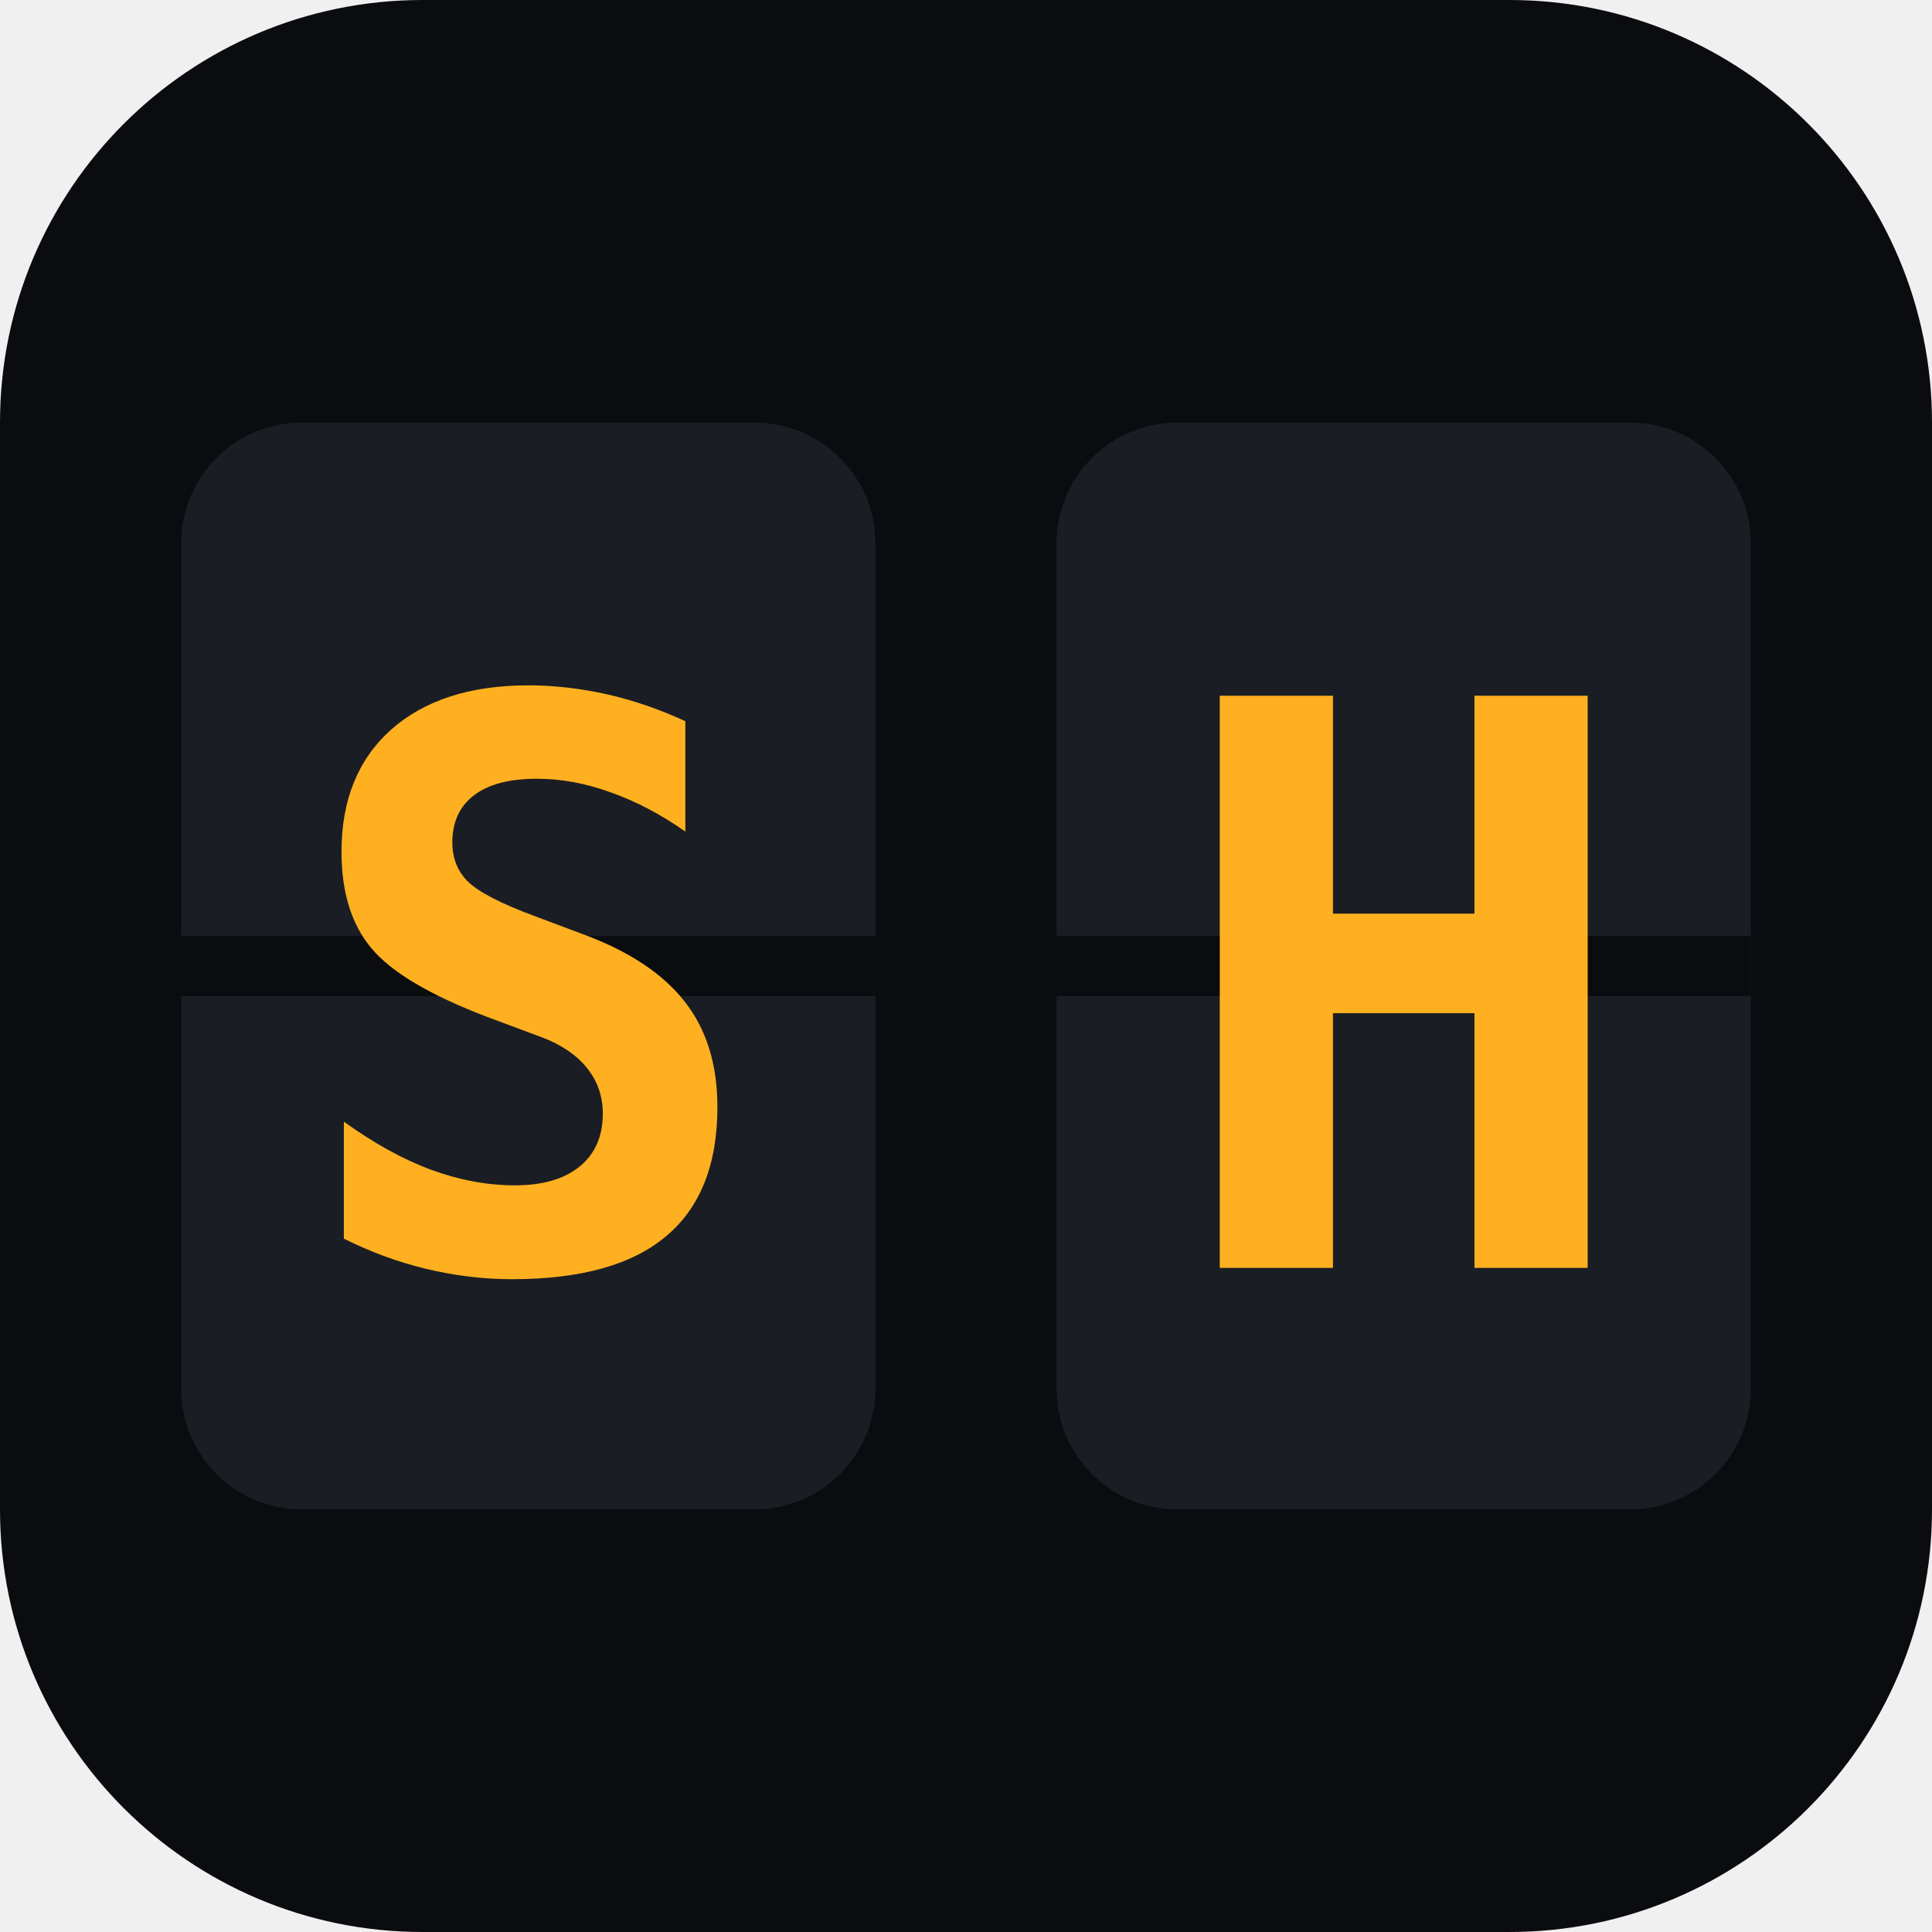
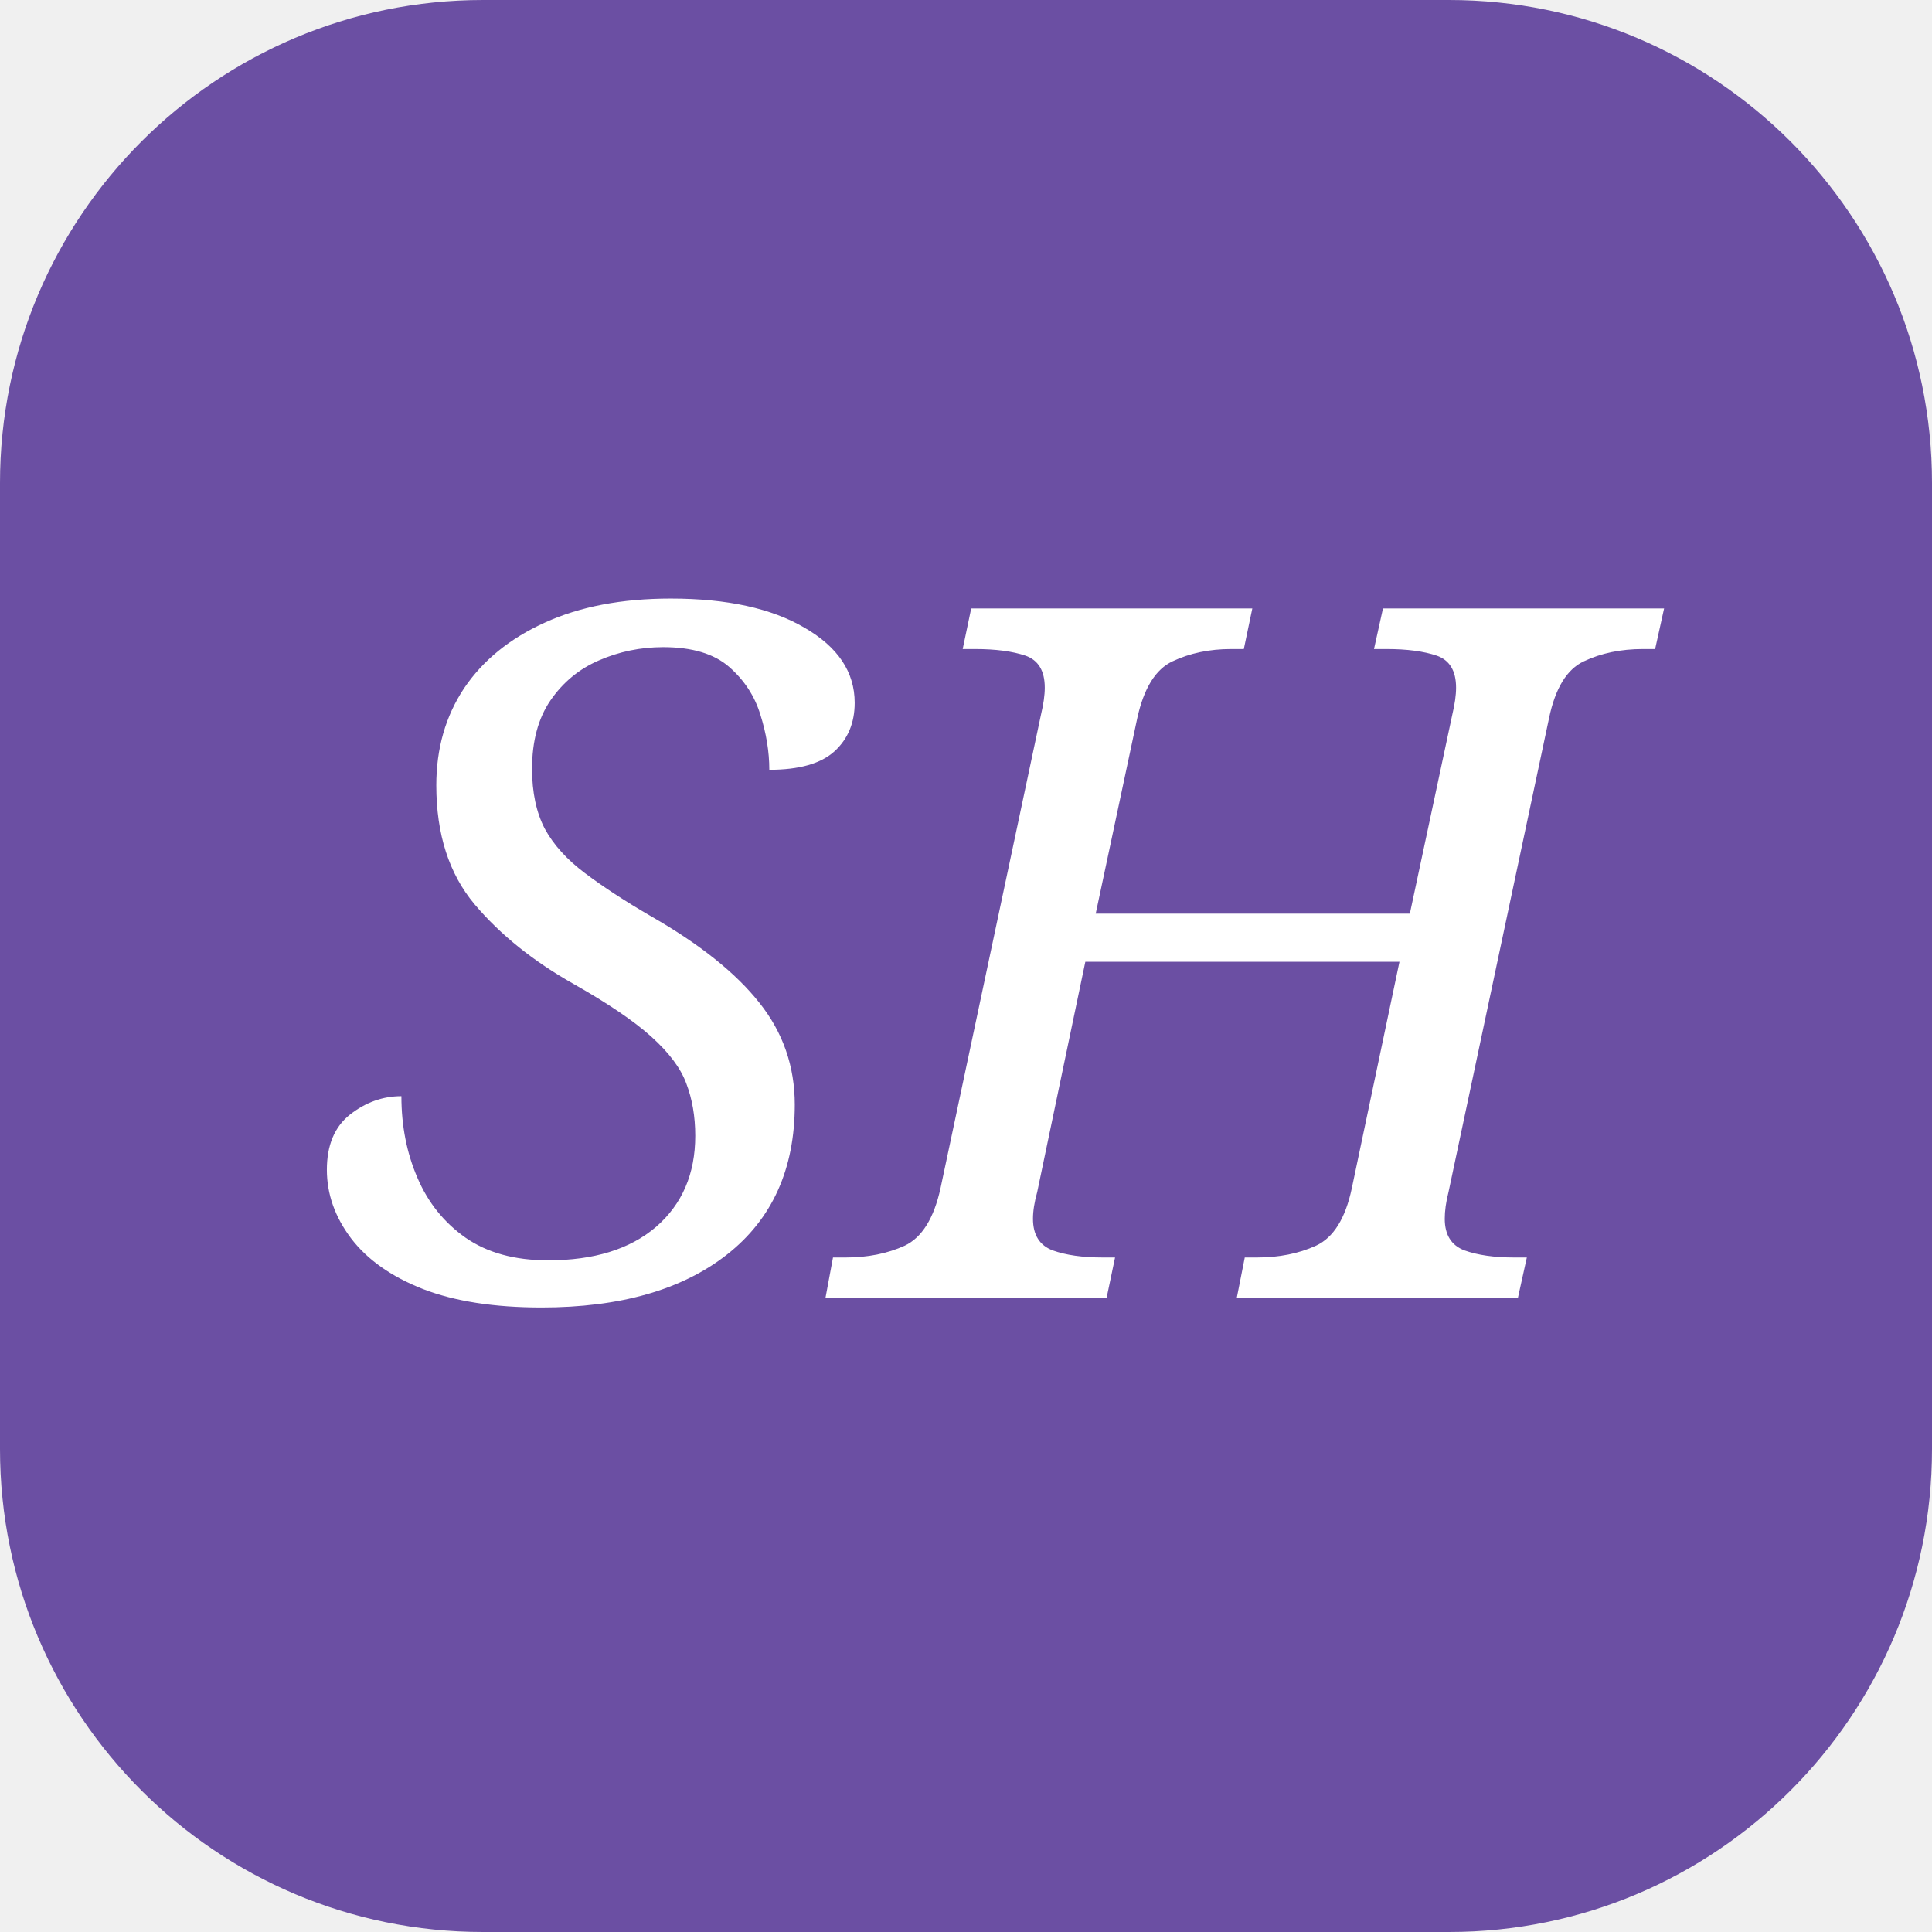
<svg xmlns="http://www.w3.org/2000/svg" viewBox="0 0 64 64">
-   <rect width="64" height="64" rx="14" fill="#0b0c0f" />
-   <rect x="6" y="14" width="23" height="36" rx="4" fill="#1a1d23" />
-   <rect x="35" y="14" width="23" height="36" rx="4" fill="#1a1d23" />
-   <rect x="6" y="31" width="52" height="2" fill="#0b0c0f" />
-   <text x="17.5" y="42" font-family="monospace" font-weight="700" font-size="26" text-anchor="middle" fill="#ffb020">S</text>
-   <text x="46.5" y="42" font-family="monospace" font-weight="700" font-size="26" text-anchor="middle" fill="#ffb020">H</text>
+   <rect width="64" height="64" rx="16" fill="#6b4fa3" />
+   <text x="32" y="43" font-family="Georgia, serif" font-style="italic" font-size="32" text-anchor="middle" fill="#fff">SH</text>
</svg>
